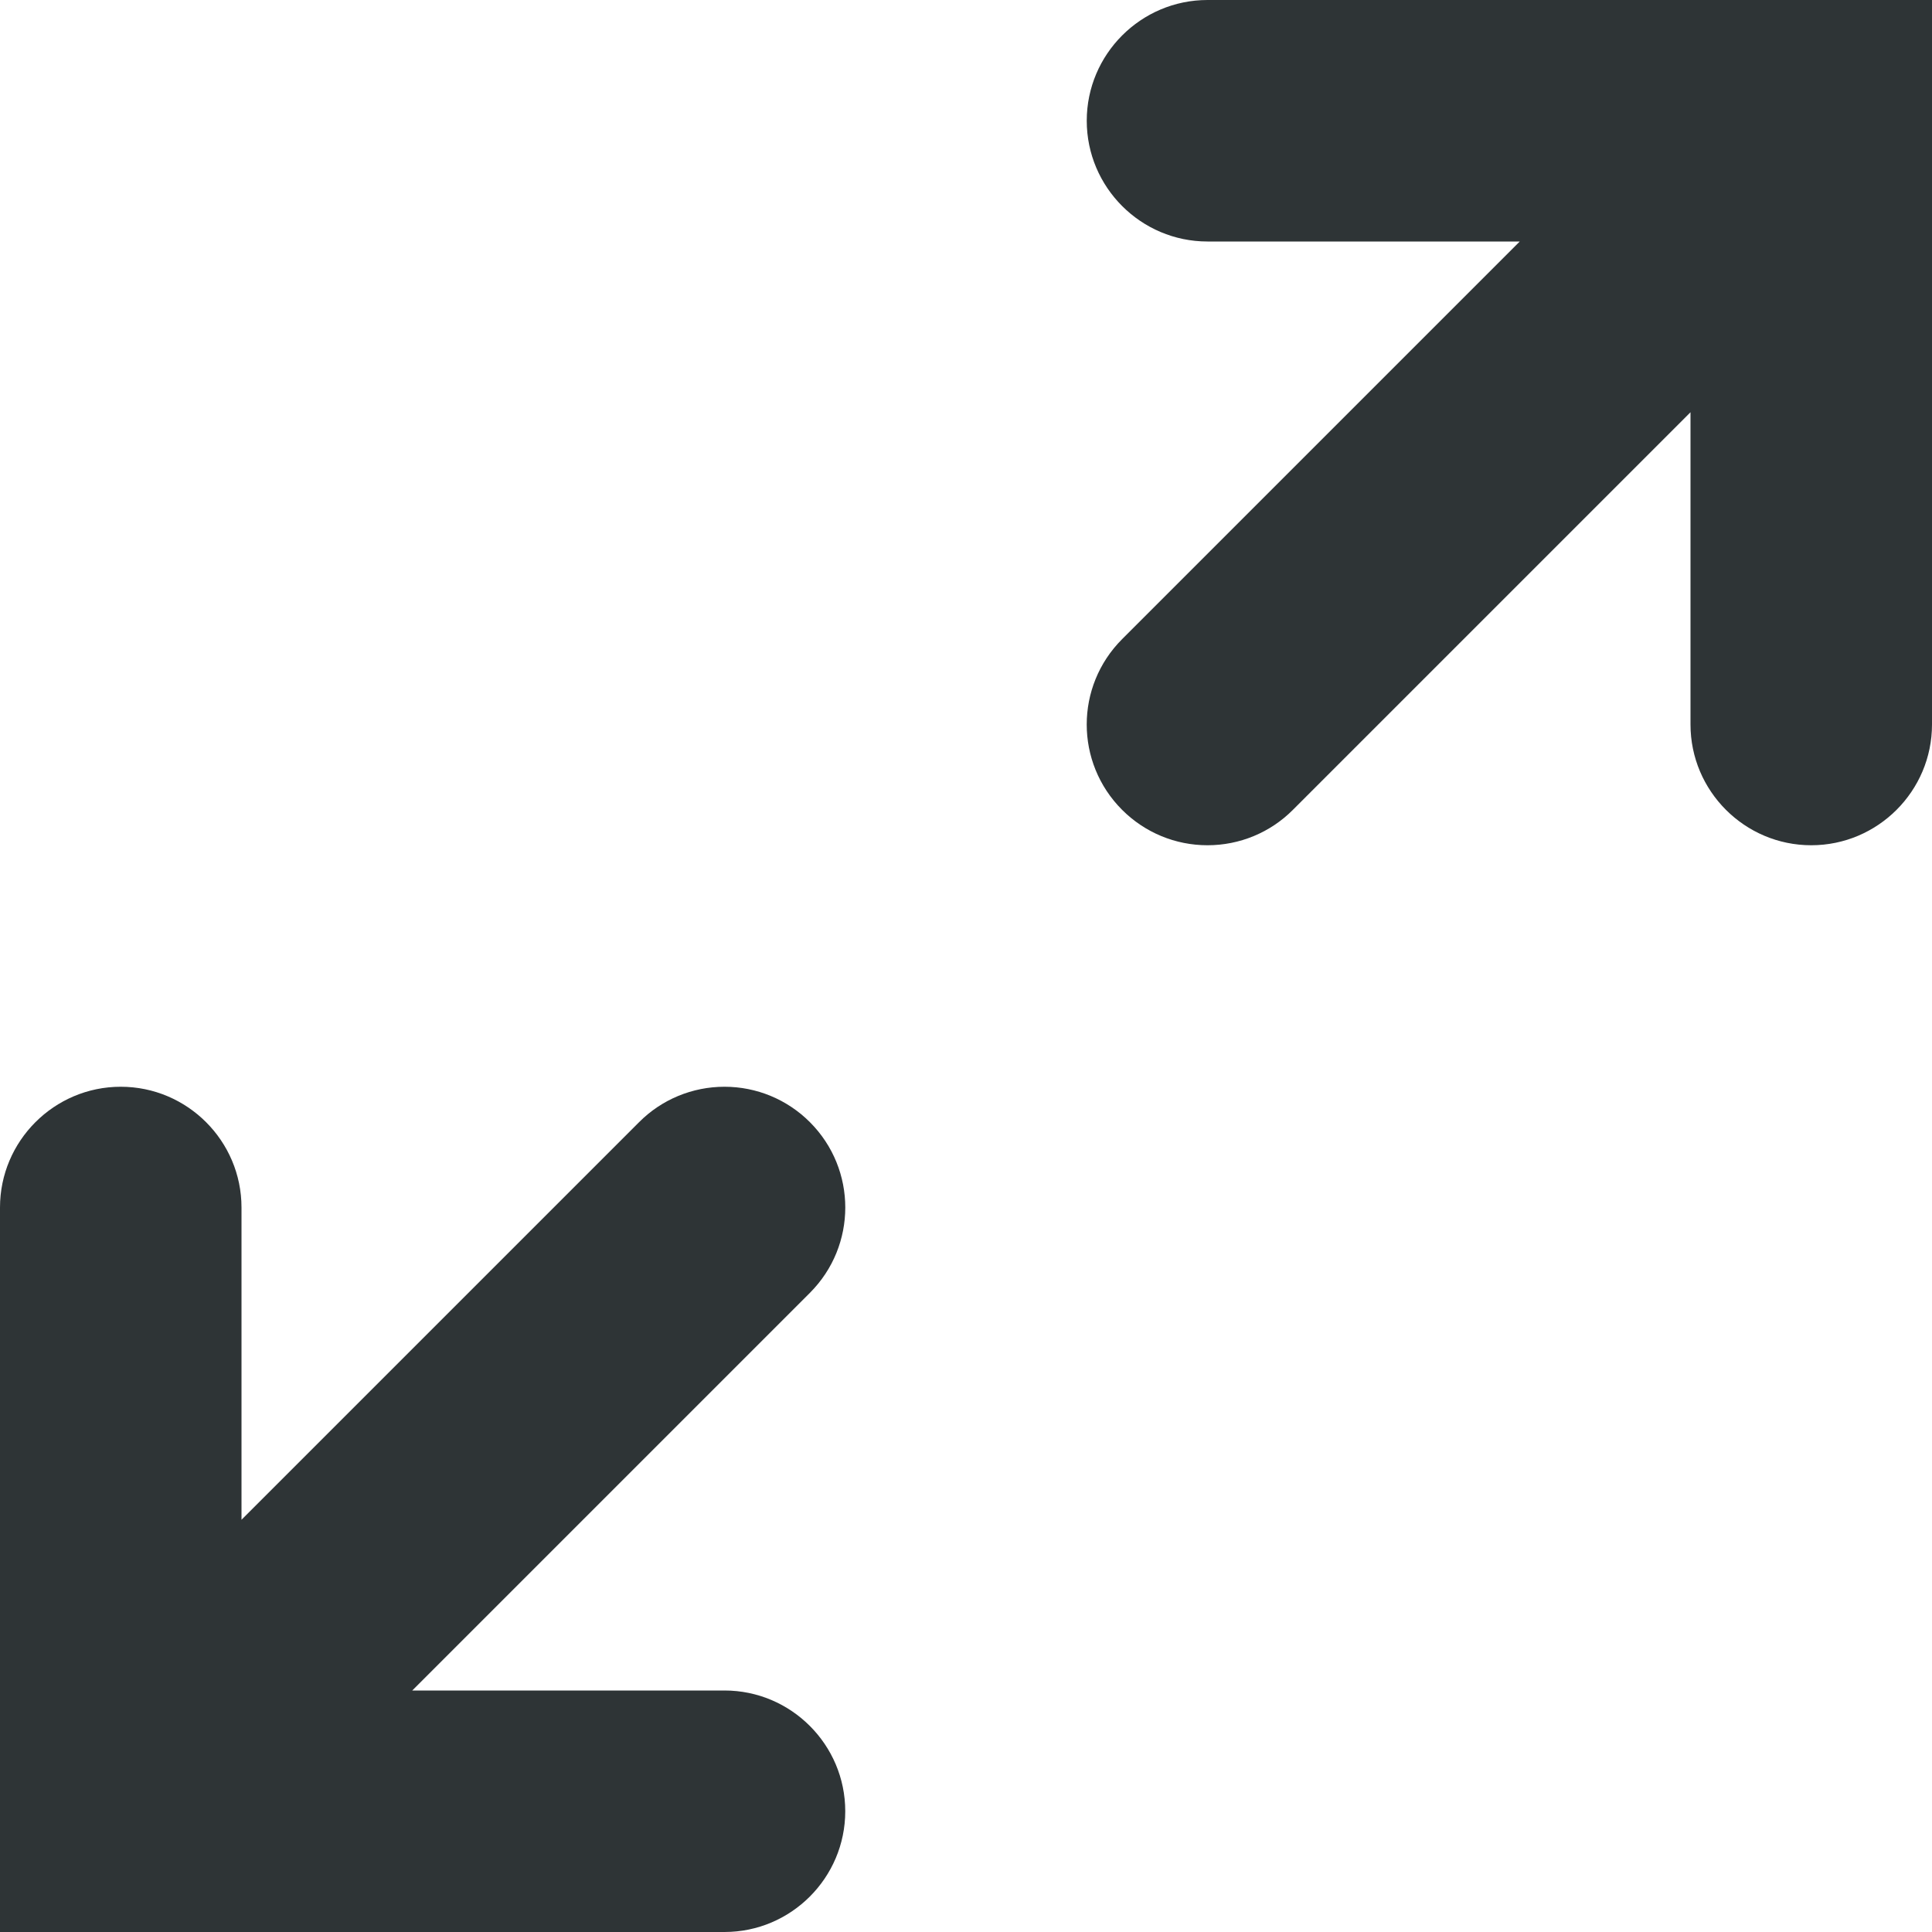
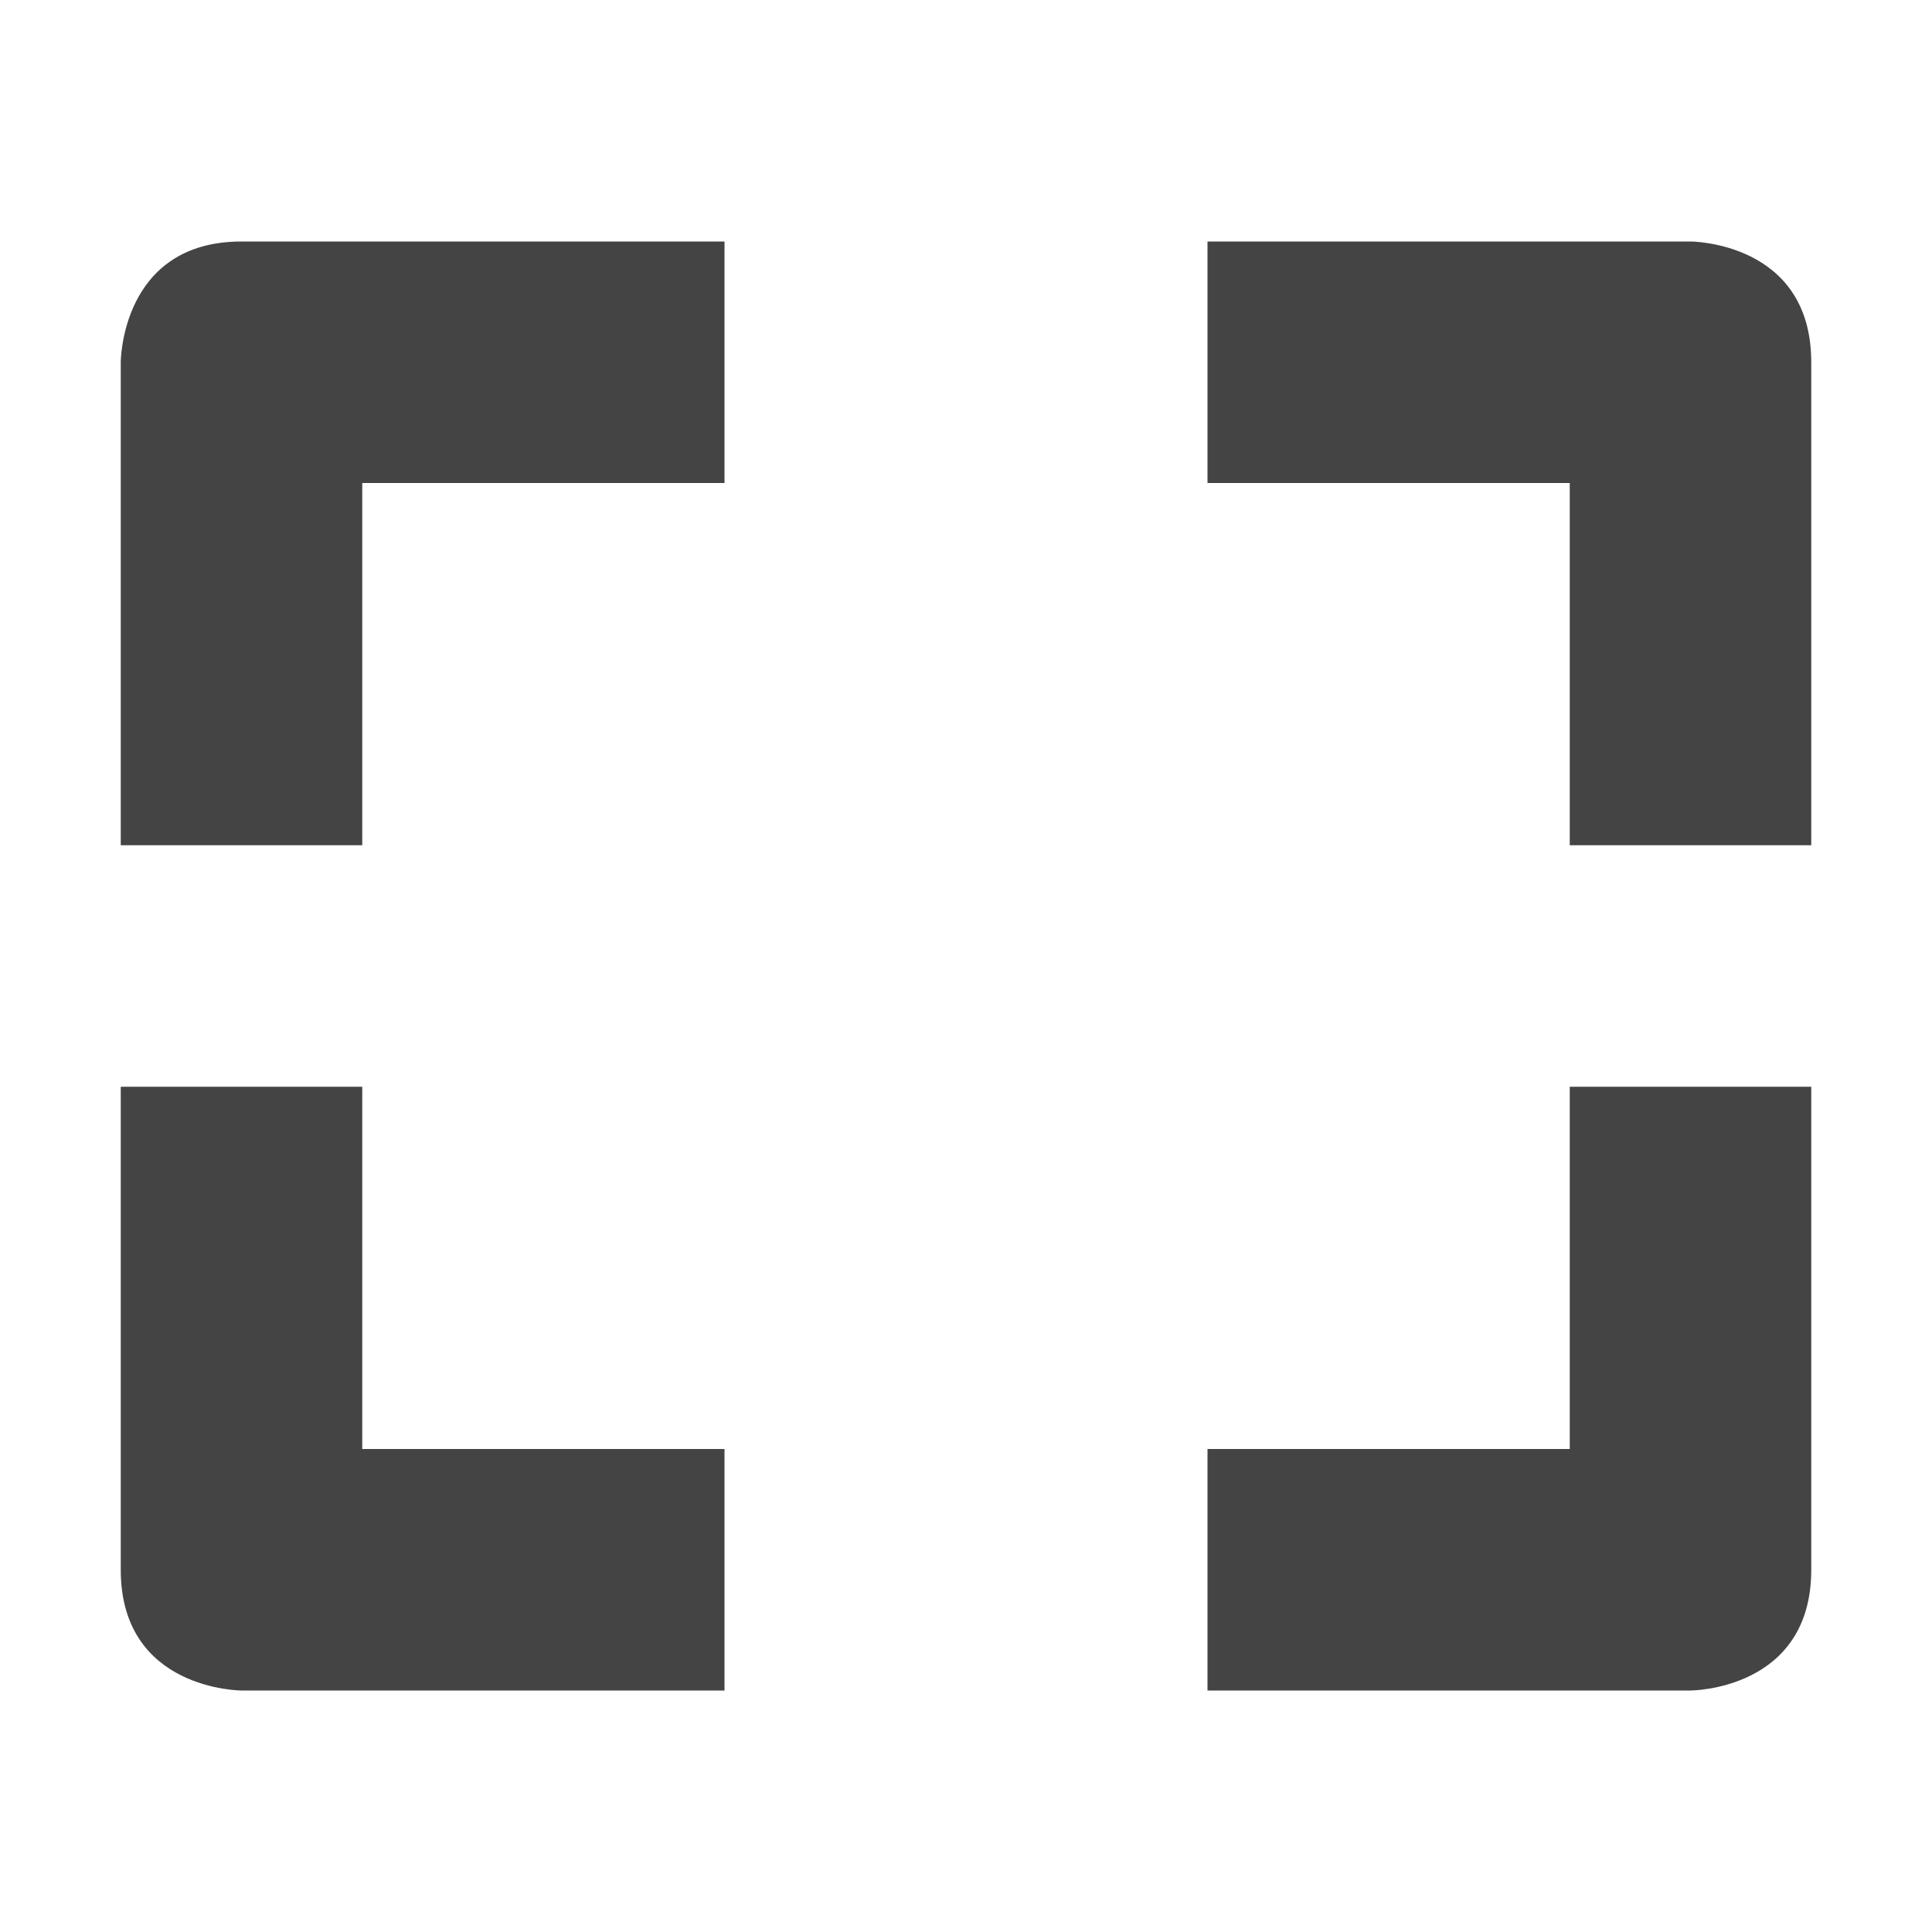
- <svg xmlns="http://www.w3.org/2000/svg" height="16px" viewBox="0 0 16 16" width="16px">
-   <g fill="#2e3436">
-     <path d="m 1 9 c -0.551 0 -1 0.449 -1 1 v 6 h 6 c 0.551 0 1 -0.449 1 -1 s -0.449 -1 -1 -1 h -2.586 l 3.293 -3.293 c 0.391 -0.391 0.391 -1.023 0 -1.414 c -0.188 -0.188 -0.441 -0.293 -0.707 -0.293 s -0.52 0.105 -0.707 0.293 l -3.293 3.293 v -2.586 c 0 -0.551 -0.449 -1 -1 -1 z m 0 0" />
-     <path d="m 15 7 c 0.551 0 1 -0.449 1 -1 v -6 h -6 c -0.551 0 -1 0.449 -1 1 s 0.449 1 1 1 h 2.586 l -3.293 3.293 c -0.391 0.391 -0.391 1.023 0 1.414 c 0.188 0.188 0.441 0.293 0.707 0.293 s 0.52 -0.105 0.707 -0.293 l 3.293 -3.293 v 2.586 c 0 0.551 0.449 1 1 1 z m 0 0" />
-   </g>
+ <svg xmlns="http://www.w3.org/2000/svg" width="16" height="16" version="1.1">
+   <defs>
+     <style id="current-color-scheme" type="text/css">
+    .ColorScheme-Text { color:#444444; } .ColorScheme-Highlight { color:#4285f4; } .ColorScheme-NeutralText { color:#ff9800; } .ColorScheme-PositiveText { color:#4caf50; } .ColorScheme-NegativeText { color:#f44336; }
+   </style>
+   </defs>
+   <path style="fill:currentColor" class="ColorScheme-Text" d="M 2,2 C 1,2 1,3 1,3 V 7 H 3 V 4 H 6 V 2 Z M 10,2 V 4 H 13 V 7 H 15 V 3 C 15,2 14,2 14,2 Z M 1,9 V 13 C 1,14 2,14 2,14 H 6 V 12 H 3 V 9 Z M 13,9 V 12 H 10 V 14 H 14 C 14,14 15,14 15,13 V 9 Z" />
</svg>
